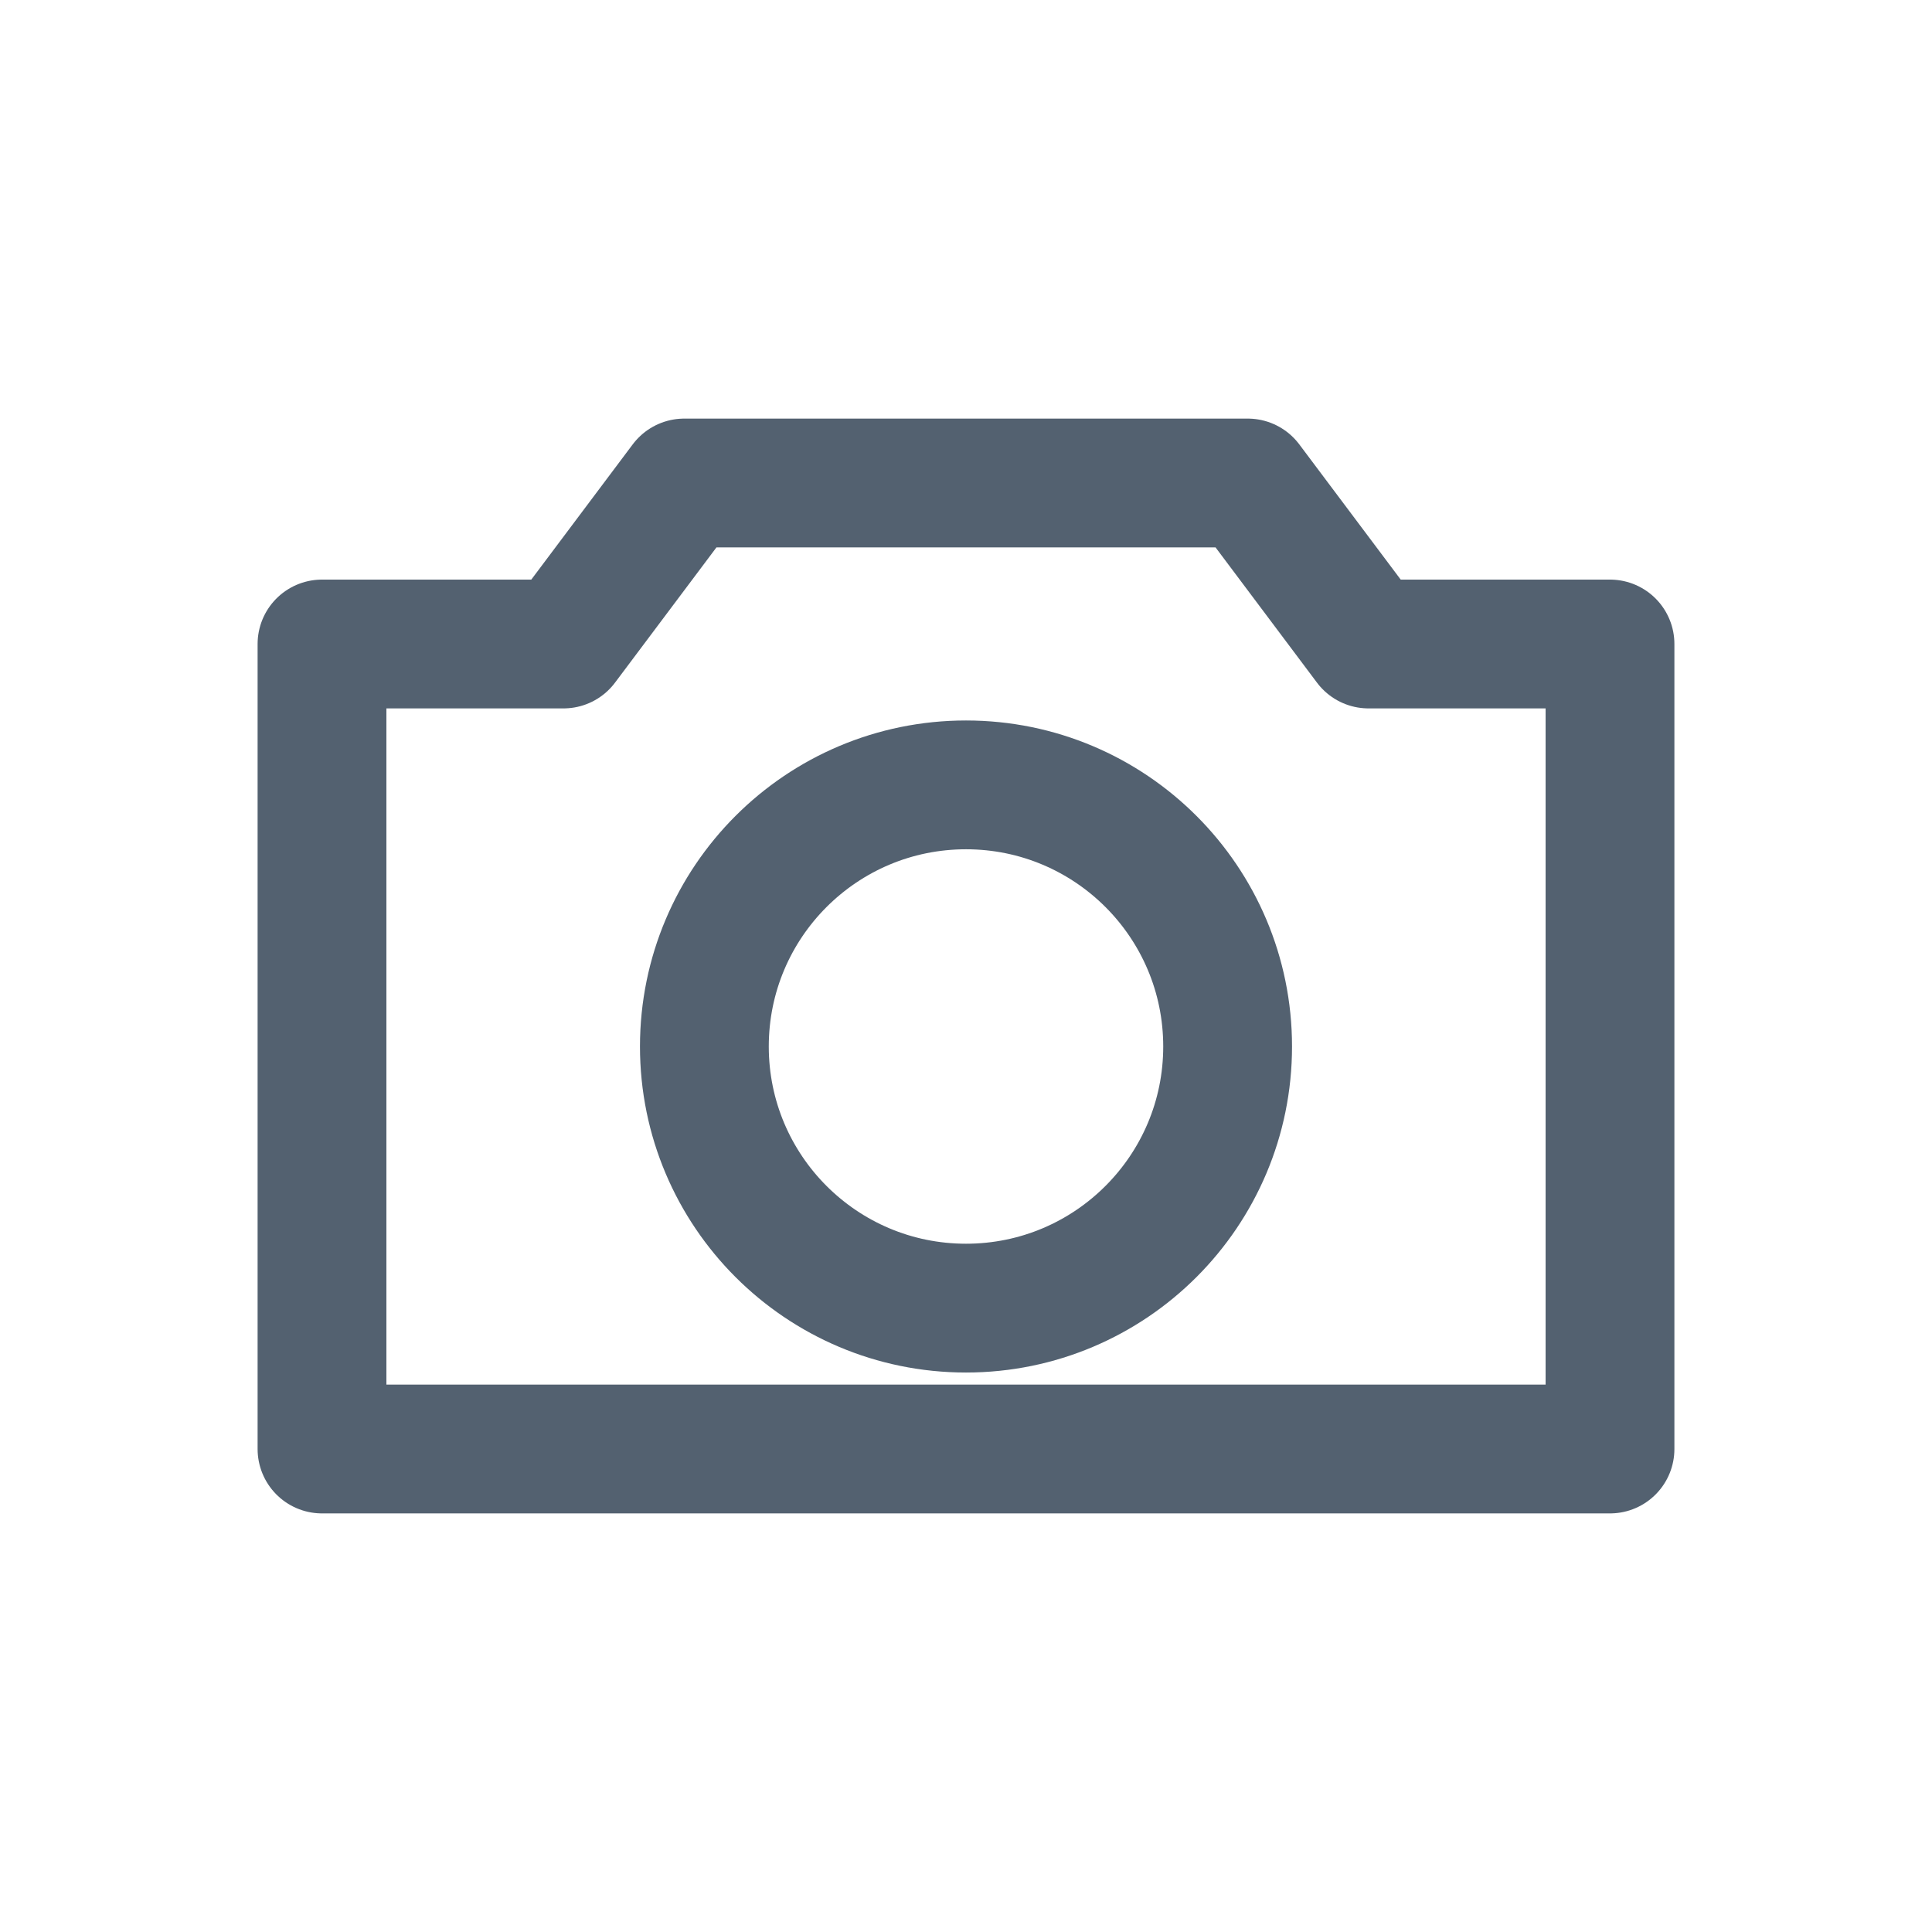
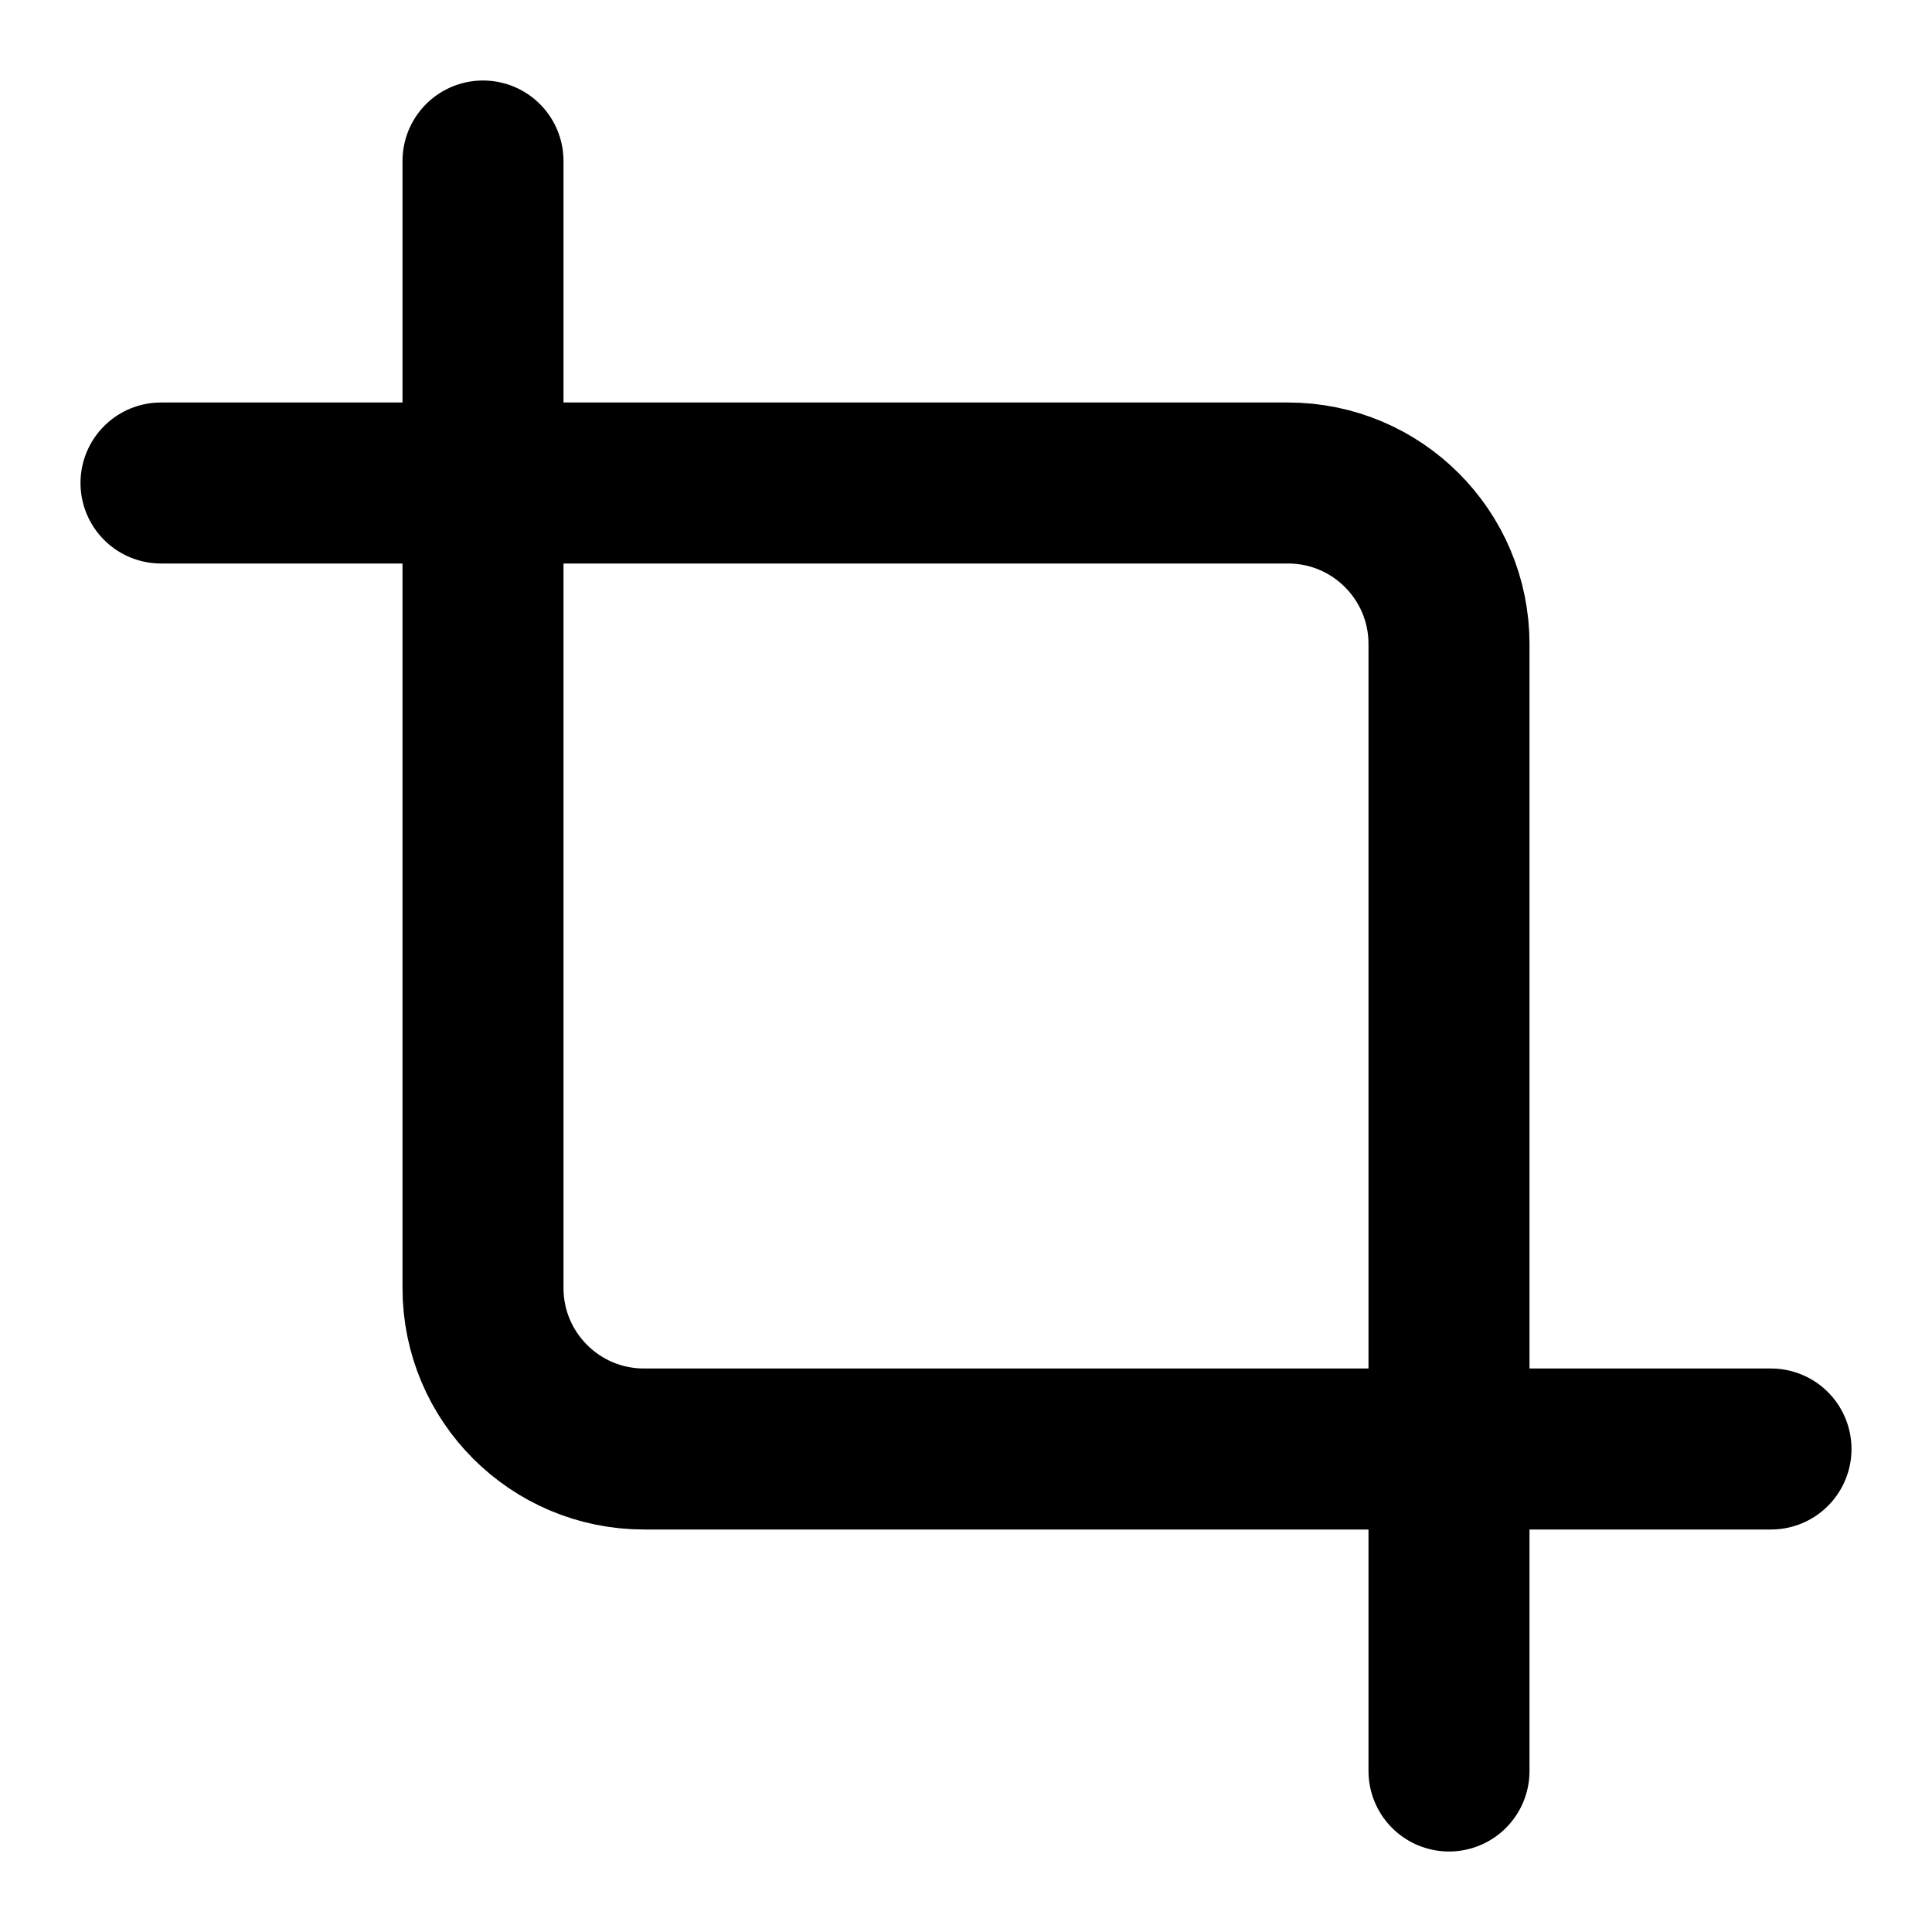
- <svg xmlns="http://www.w3.org/2000/svg" width="24" height="24" viewBox="0 0 24 24" fill="none">
-   <path d="M4 8h3l1.5-2h7L17 8h3v10H4V8Z" stroke="#536170" stroke-width="1.6" stroke-linejoin="round" />
-   <circle cx="12" cy="13" r="3.25" stroke="#536170" stroke-width="1.6" />
+ <svg xmlns="http://www.w3.org/2000/svg" width="24" height="24" viewBox="0 0 24 24" fill="none" stroke="currentColor" stroke-width="2" stroke-linecap="round" stroke-linejoin="round" class="lucide lucide-crop-icon lucide-crop">
+   <path d="M6 2v14a2 2 0 0 0 2 2h14" />
+   <path d="M18 22V8a2 2 0 0 0-2-2H2" />
</svg>
